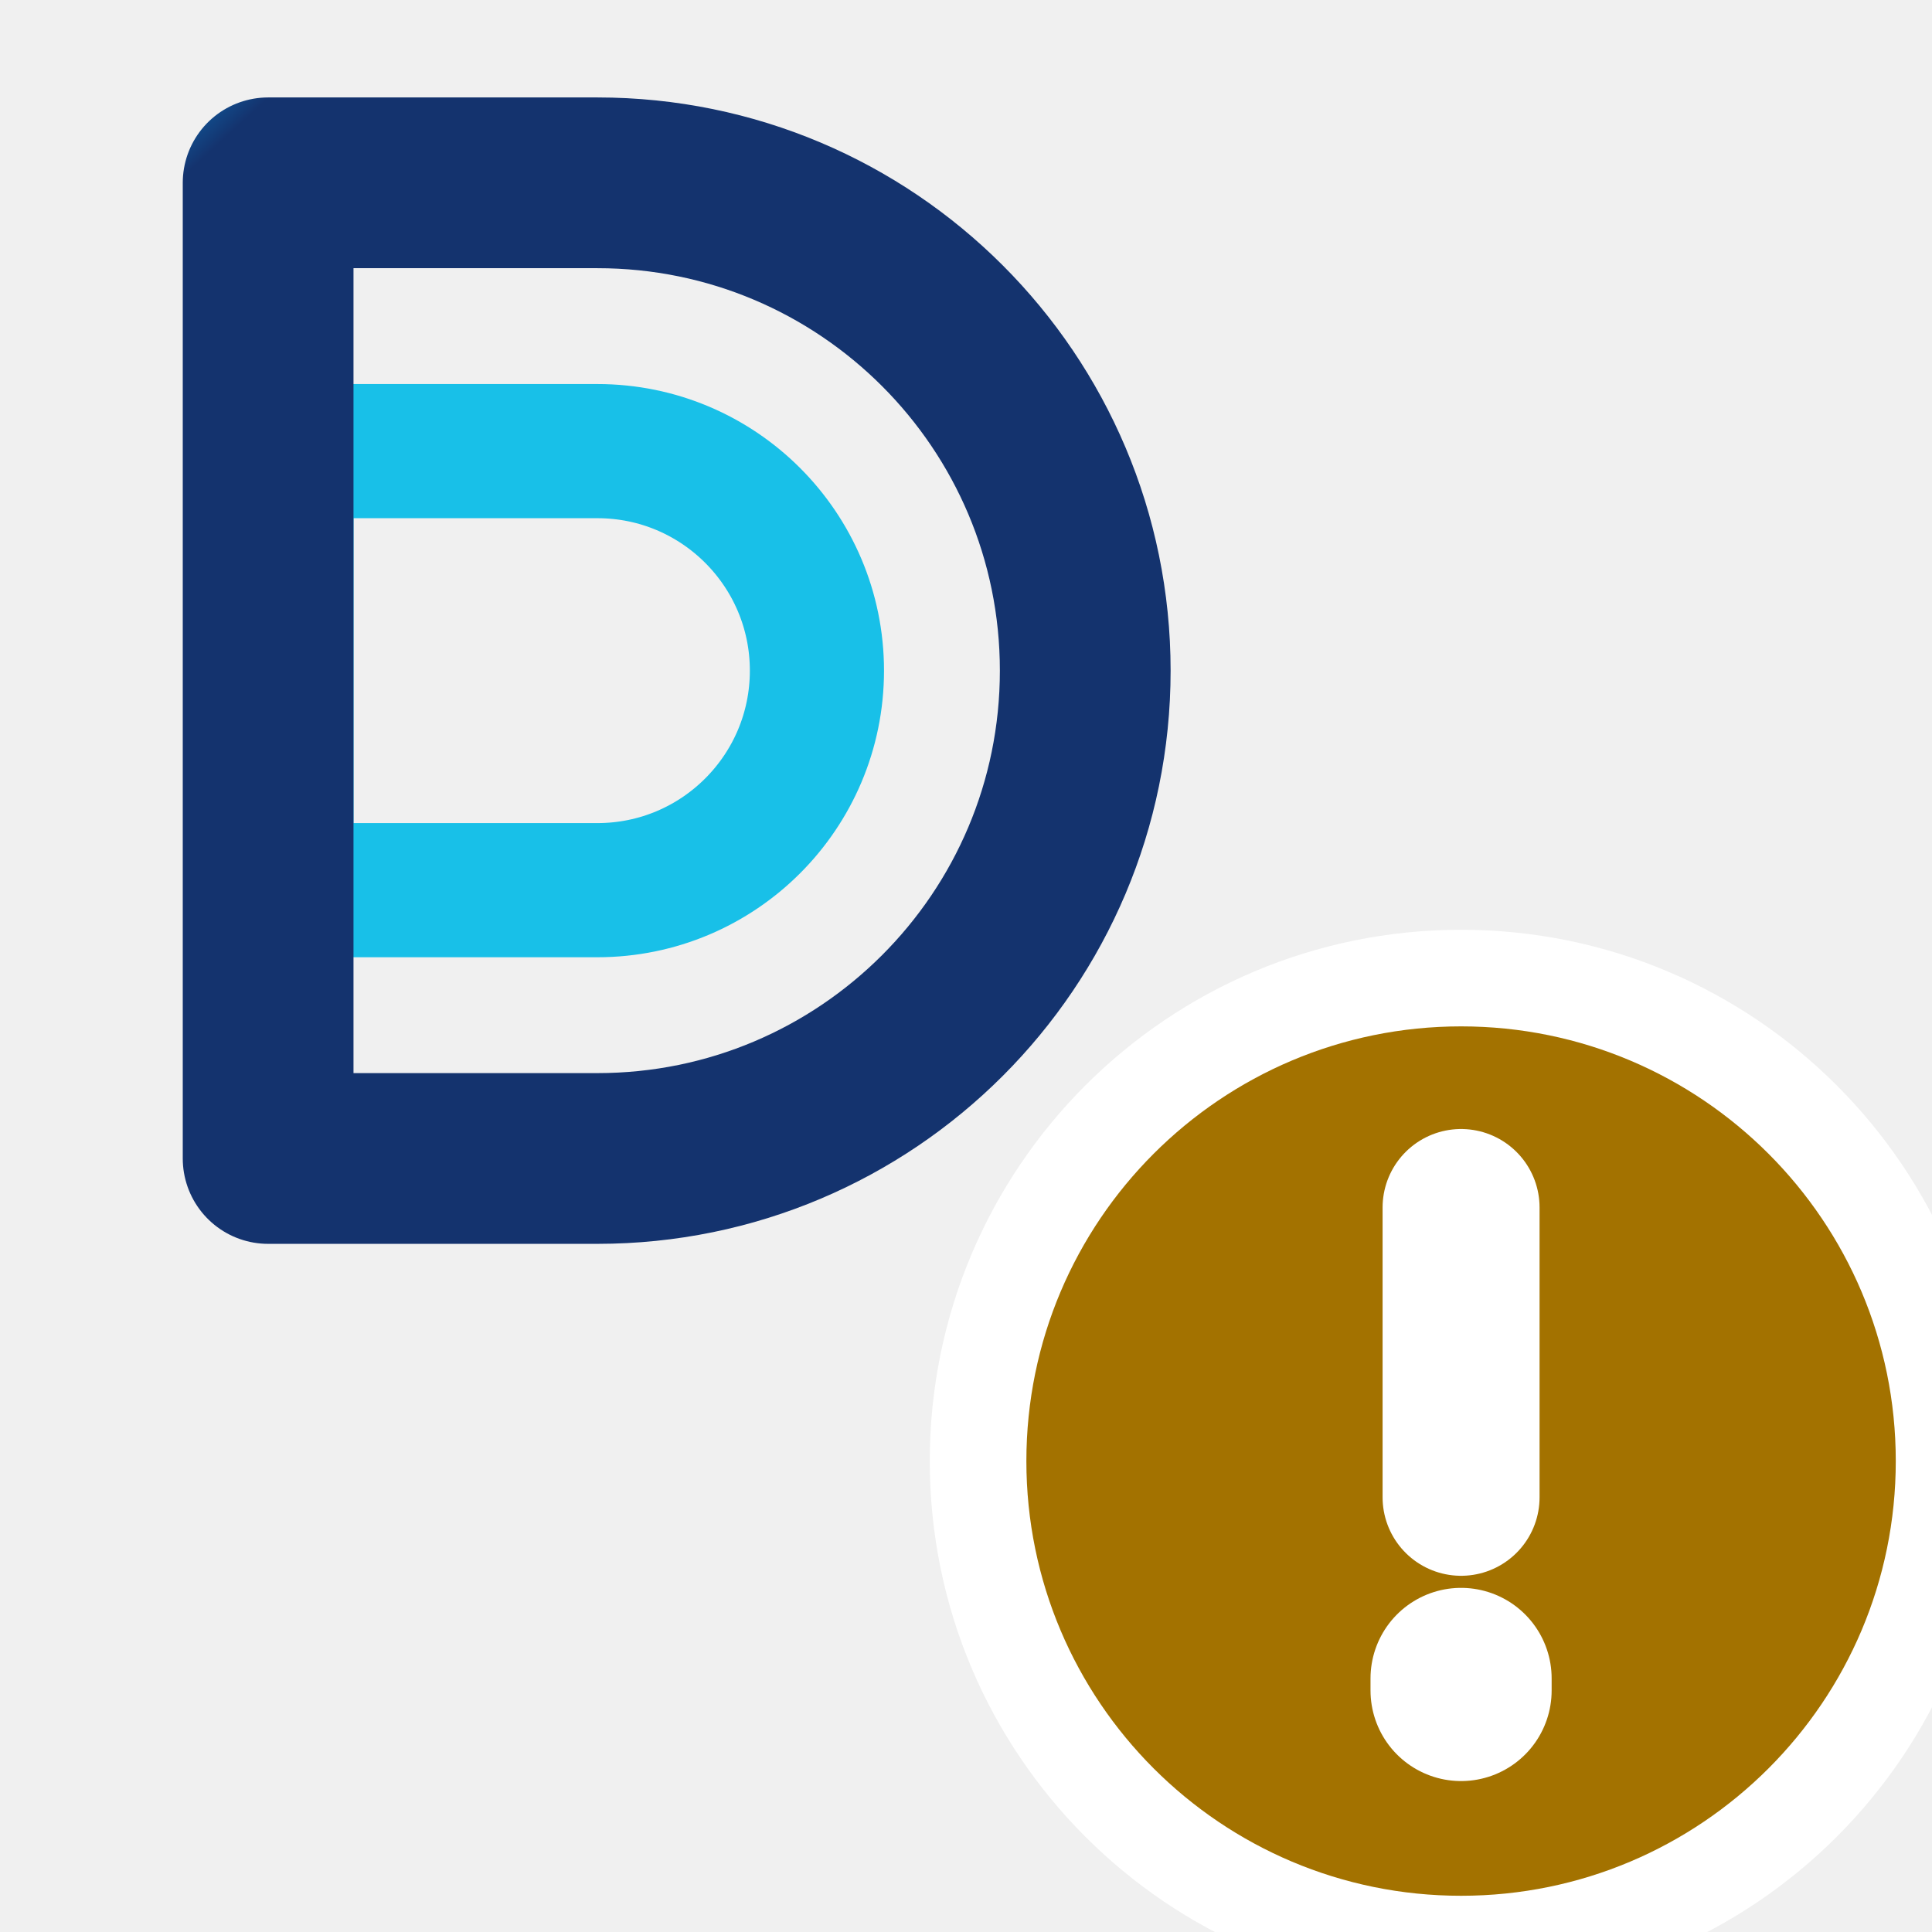
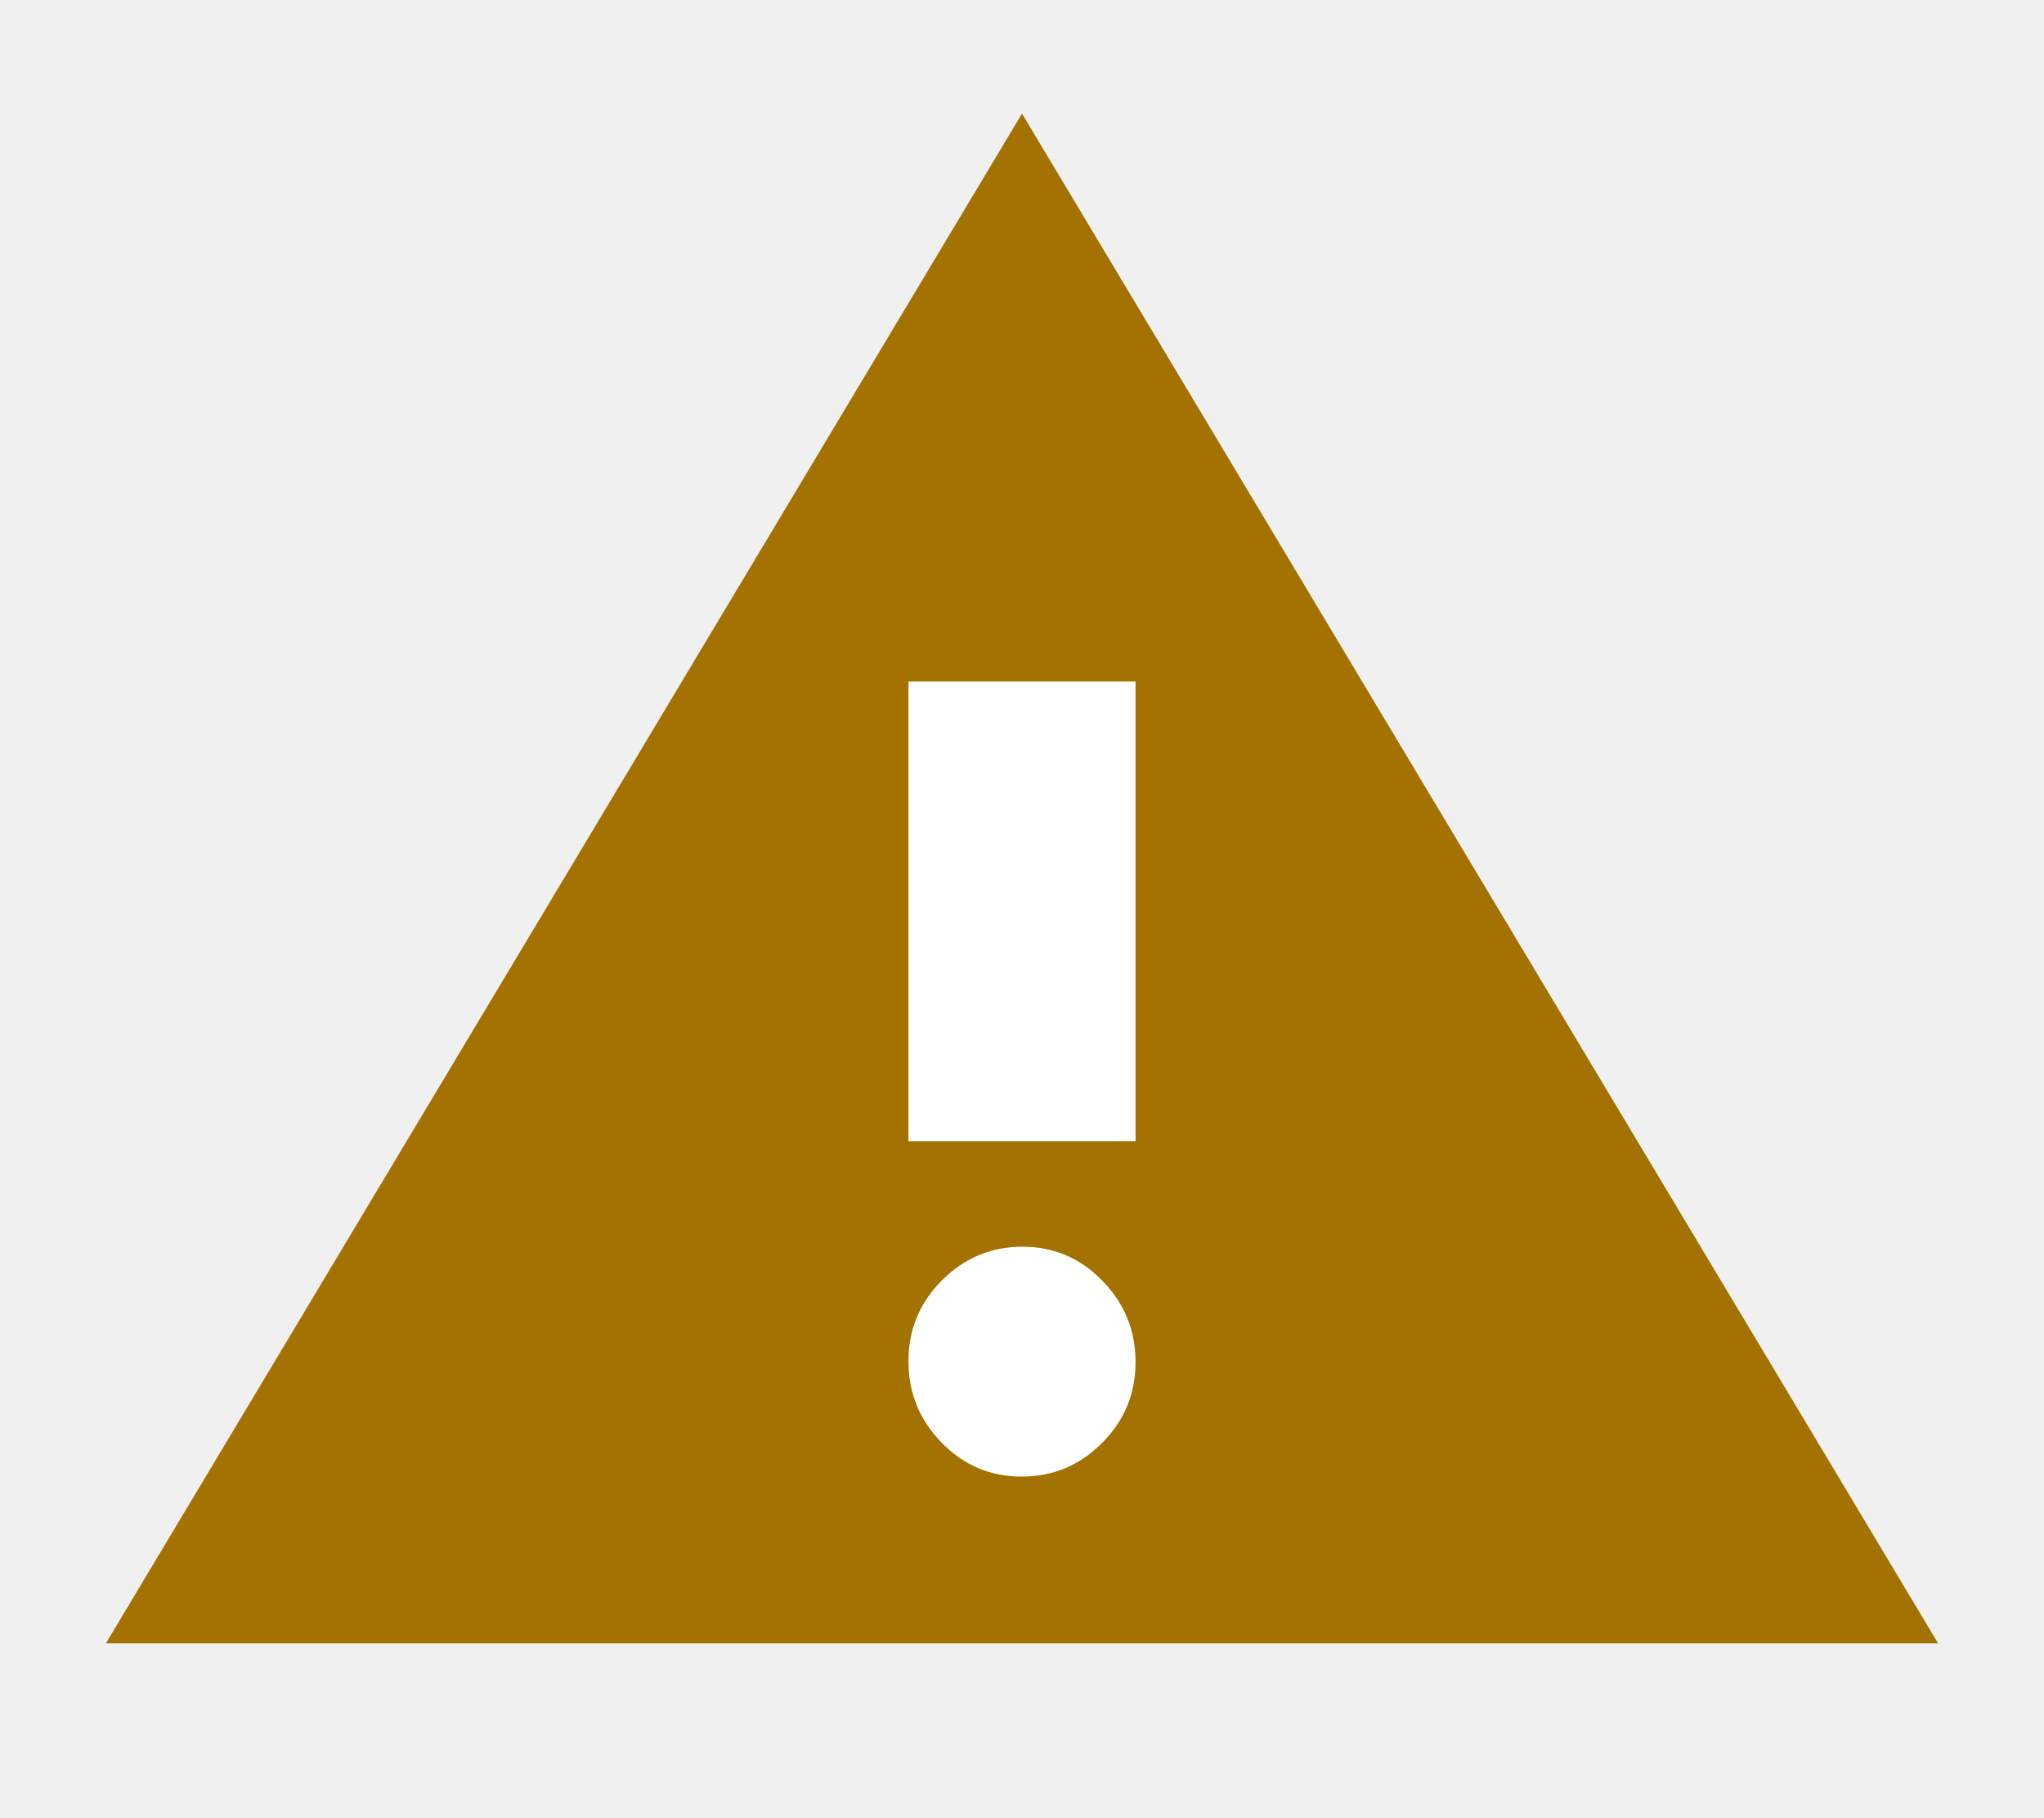
- <svg xmlns="http://www.w3.org/2000/svg" width="16" height="16" viewBox="0 0 16 16">
-   <defs>
-     <linearGradient id="markOuter" gradientUnits="userSpaceOnUse" x1="1" y1="1" x2="13" y2="14">
-       <stop offset="0" stop-color="#2DD4FF" />
-       <stop offset=".48" stop-color="#0A93E0" />
-       <stop offset="1" stop-color="#14336E" />
-     </linearGradient>
-     <linearGradient id="markInner" gradientUnits="userSpaceOnUse" x1="2" y1="4" x2="9" y2="11">
-       <stop offset="0" stop-color="#7DEFFF" />
-       <stop offset="1" stop-color="#18C0E8" />
-     </linearGradient>
-     <linearGradient id="markOuterOff" gradientUnits="userSpaceOnUse" x1="1" y1="1" x2="13" y2="14">
-       <stop offset="0" stop-color="#B8B8B8" />
-       <stop offset="1" stop-color="#6E6E6E" />
-     </linearGradient>
-     <linearGradient id="markInnerOff" gradientUnits="userSpaceOnUse" x1="2" y1="4" x2="9" y2="11">
-       <stop offset="0" stop-color="#B8B8B8" />
-       <stop offset="1" stop-color="#949494" />
-     </linearGradient>
-   </defs>
-   <g transform="translate(0.15,0.1) scale(0.101)" fill="none" stroke-linejoin="round" stroke-linecap="round">
-     <path d="M 22 36 H 47.5 A 18 18 0 0 1 47.5 72 H 22 Z" stroke="url(#markInner)" stroke-width="11" />
-     <path d="M 20.5 14 H 47.5 A 40 40 0 0 1 47.5 94 H 20.5 Z" stroke="url(#markOuter)" stroke-width="14" />
+ <svg xmlns="http://www.w3.org/2000/svg" width="18" height="16" viewBox="0 0 18 16">
+   <g fill="none" transform="translate(1)">
+     <polygon fill="#A37200" fill-rule="evenodd" points="-.067 14.467 8 1 16.067 14.467" />
+     <path fill="#FFF" d="M7.996,13 C8.271,13 8.507,12.902 8.704,12.705 C8.901,12.508 9,12.271 9,11.992 C9,11.714 8.903,11.475 8.708,11.276 C8.514,11.076 8.279,10.976 8.004,10.976 C7.729,10.976 7.493,11.075 7.296,11.271 C7.099,11.468 7,11.706 7,11.984 C7,12.262 7.097,12.501 7.292,12.701 C7.486,12.9 7.721,13 7.996,13 Z M7,10.047 L9,10.047 L9,6 L7,6 L7,10.047 Z" />
  </g>
-   <circle cx="12.1" cy="12.1" r="4.4" fill="#FFFFFF" />
-   <circle cx="12.1" cy="12.1" r="3.6" fill="#A37200" />
-   <path d="M 12.1 10.0 L 12.1 12.4" fill="none" stroke="#FFFFFF" stroke-width="1.3" stroke-linecap="round" stroke-linejoin="round" />
-   <path d="M 12.1 13.9 L 12.1 14.0" fill="none" stroke="#FFFFFF" stroke-width="1.5" stroke-linecap="round" stroke-linejoin="round" />
</svg>
